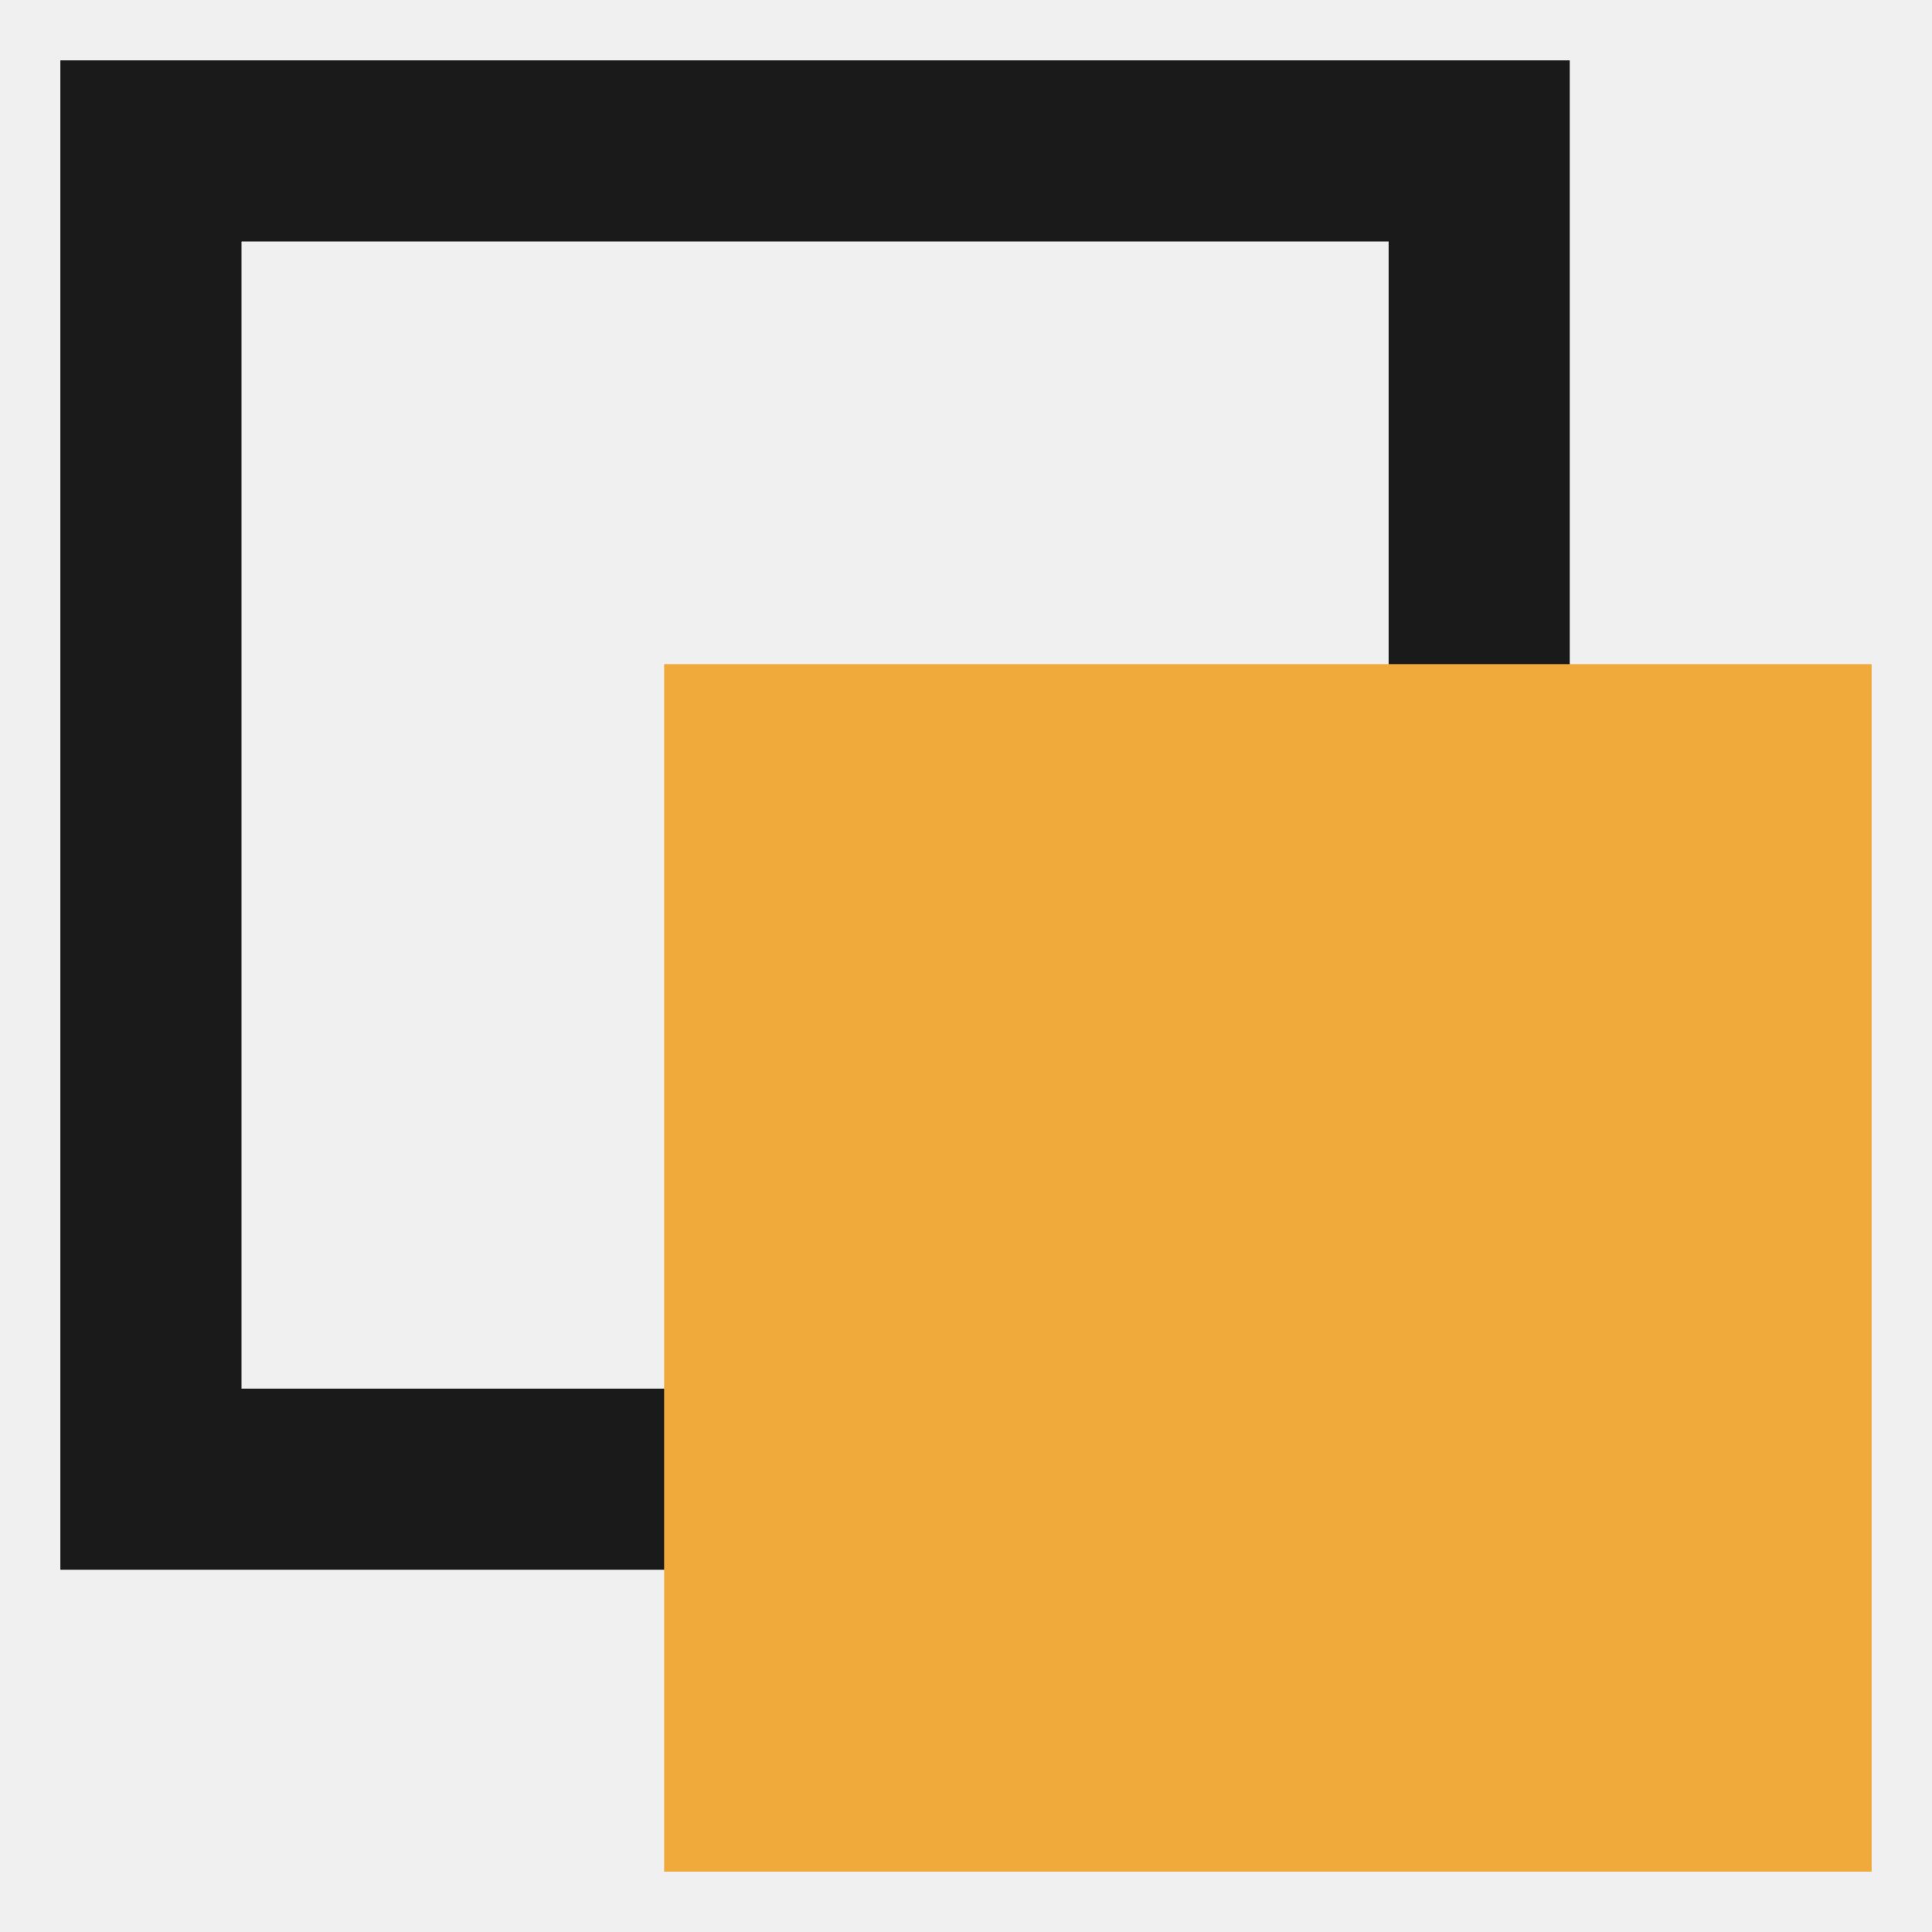
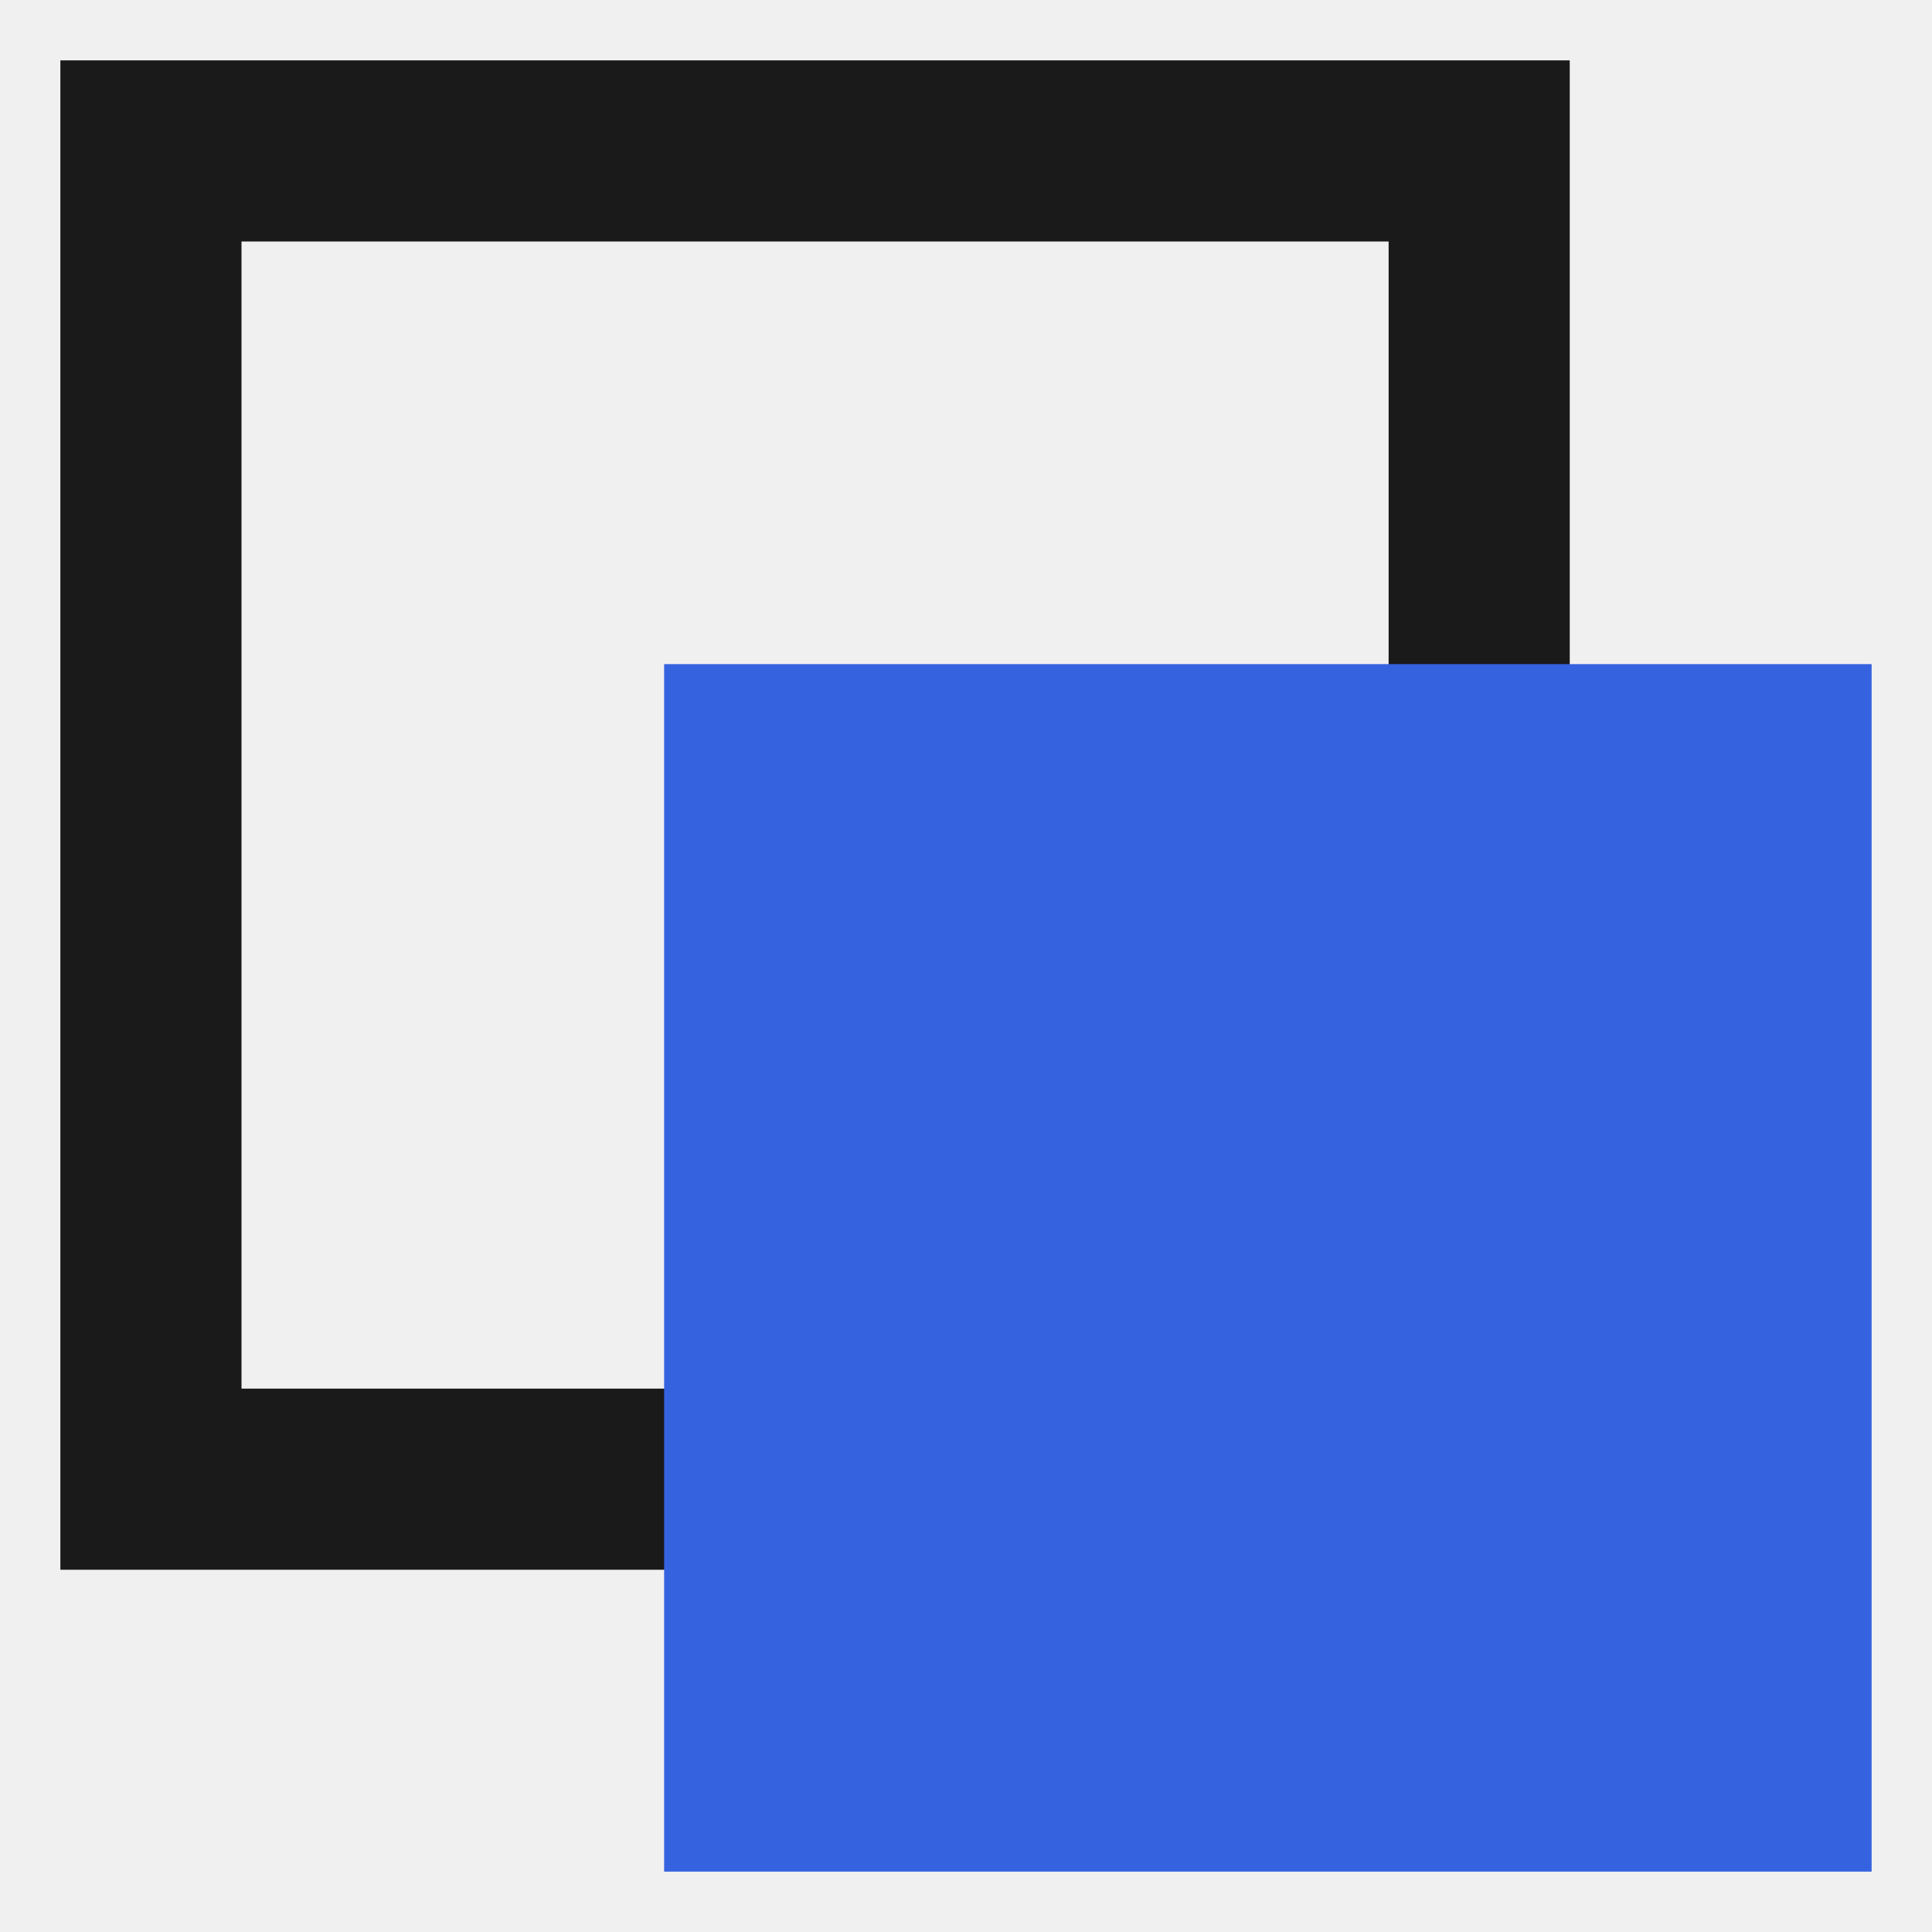
<svg xmlns="http://www.w3.org/2000/svg" viewBox="0 0 32 32">
  <style>
    .outline { stroke: #1a1a1a; }
    @media (prefers-color-scheme: dark) { .outline { stroke: #ffffff; } }
  </style>
  <rect class="outline" x="2.5" y="2.5" width="22" height="22" fill="none" stroke-width="3" />
-   <rect x="11" y="11" width="20" height="20" fill="#f0a93b" />
+   <rect x="11" y="11" width="20" height="20" fill="#3563e0" />
</svg>
